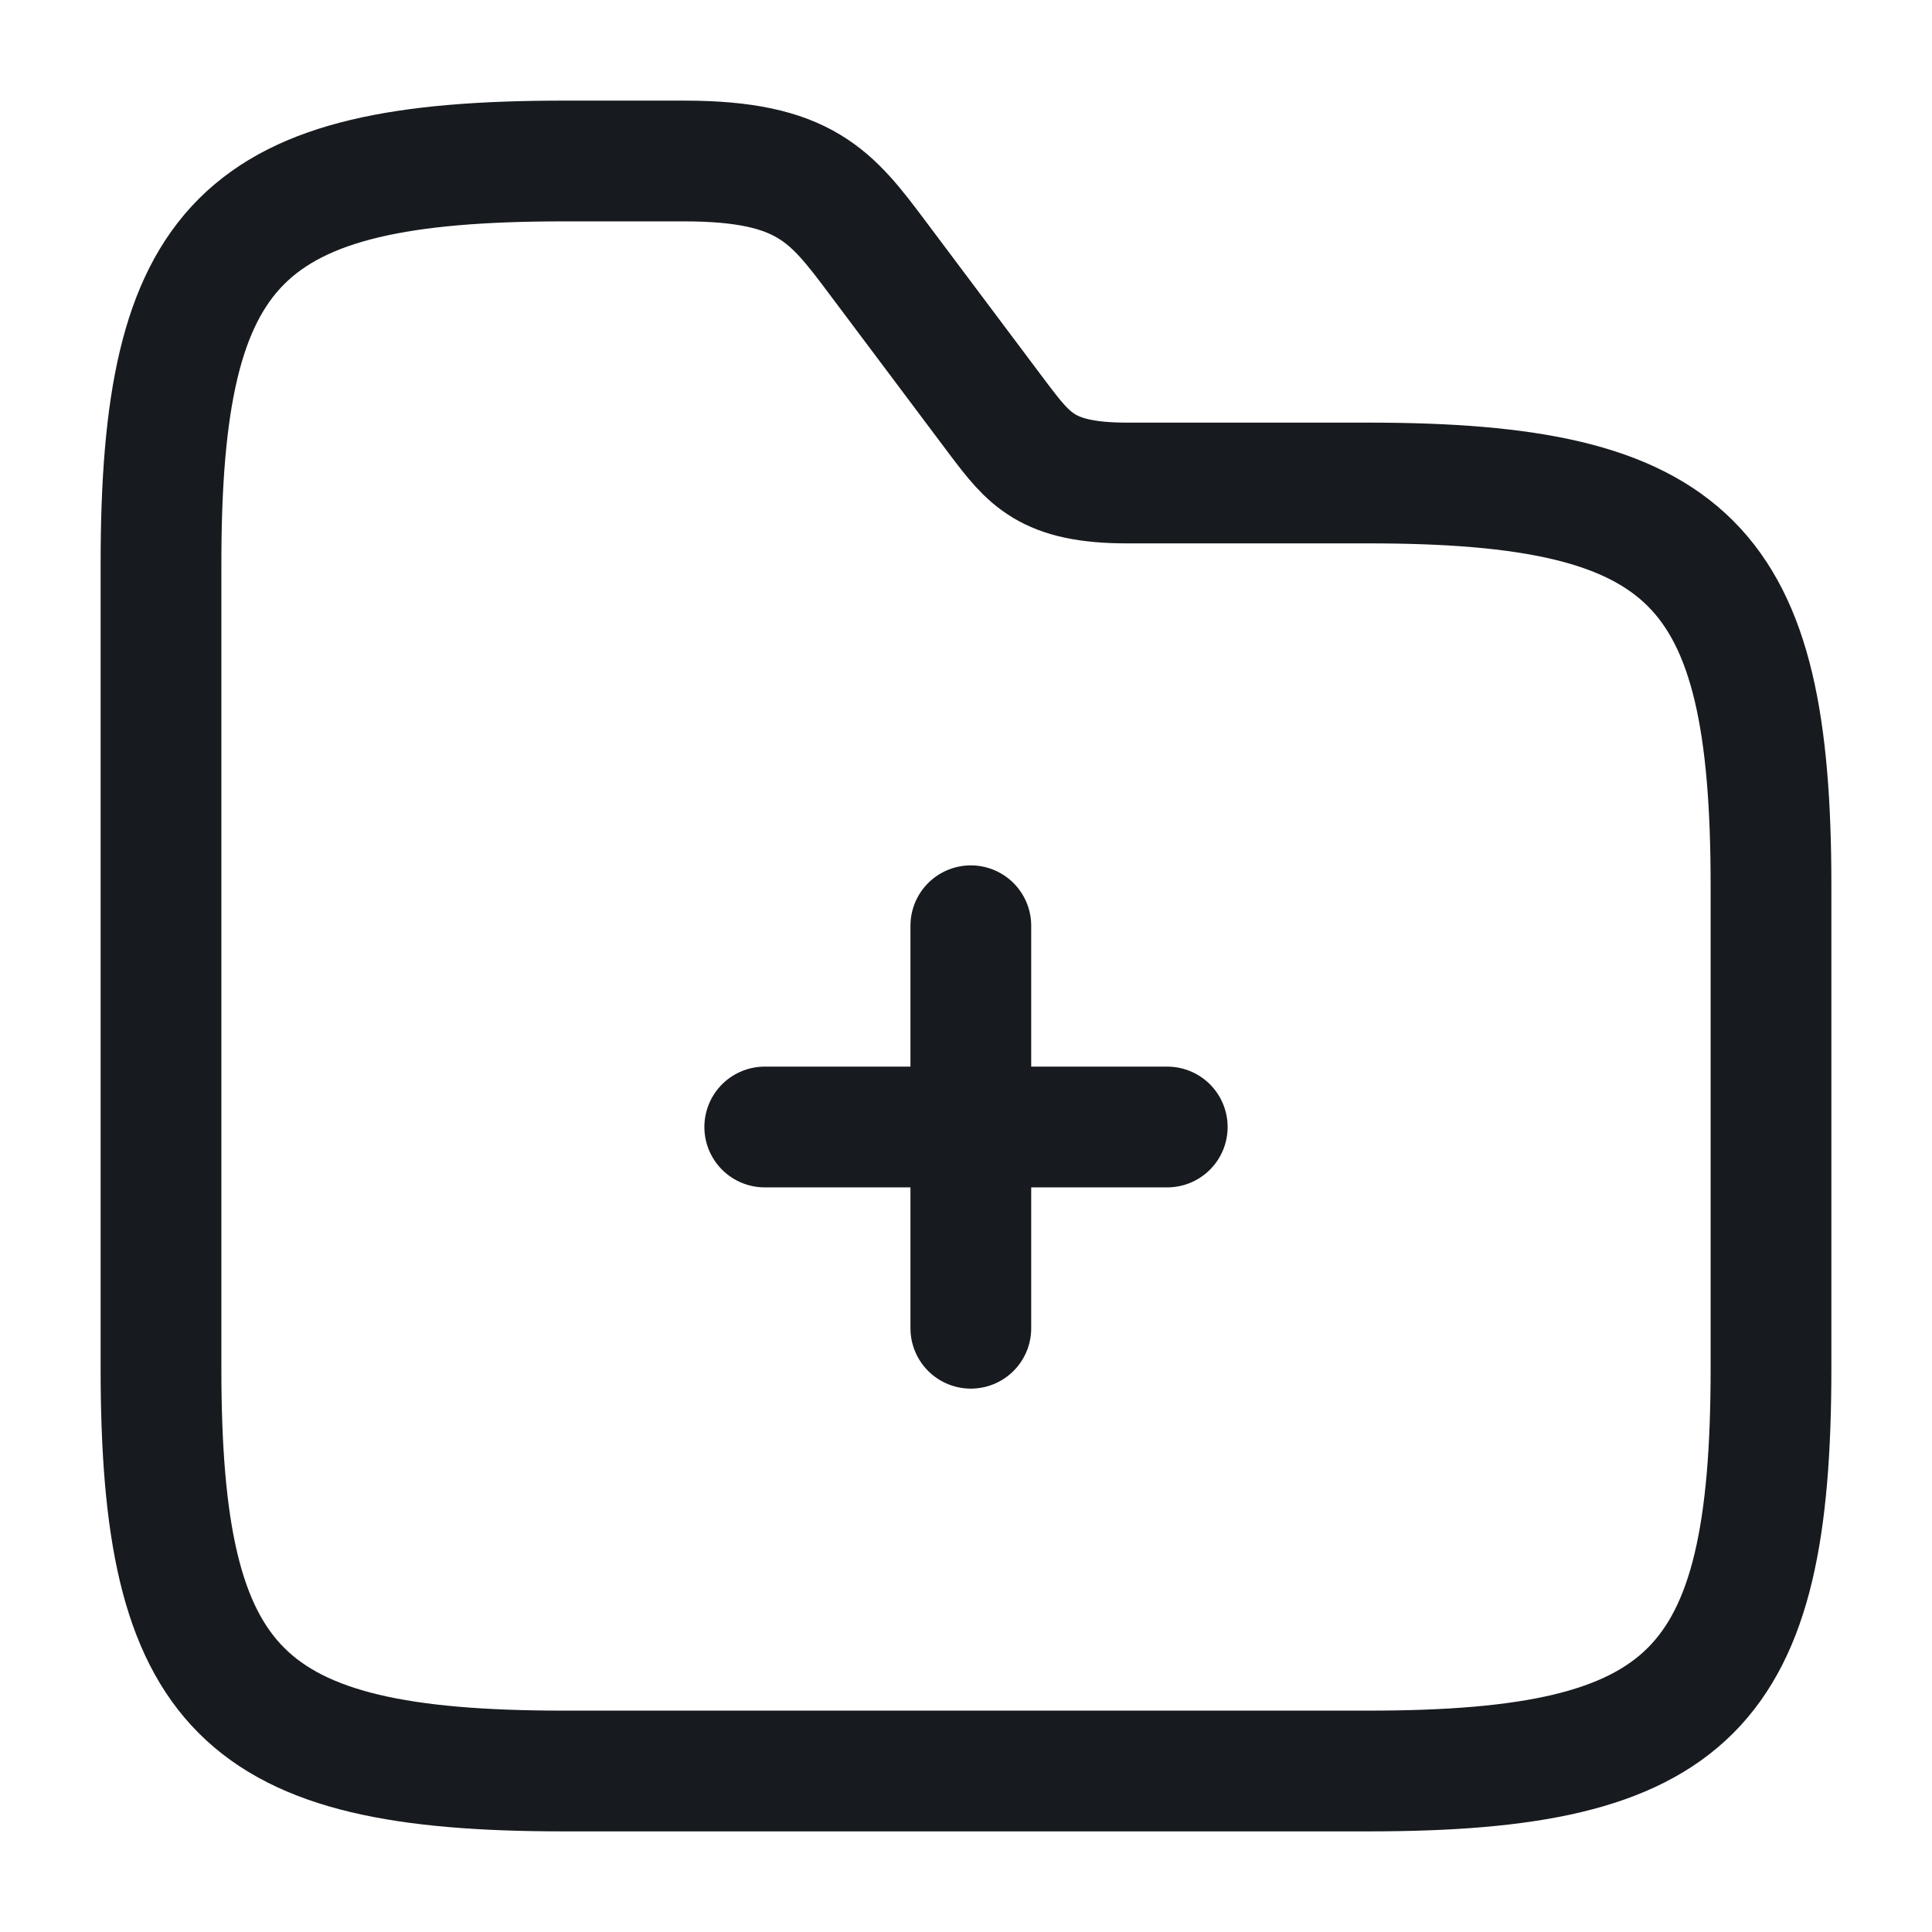
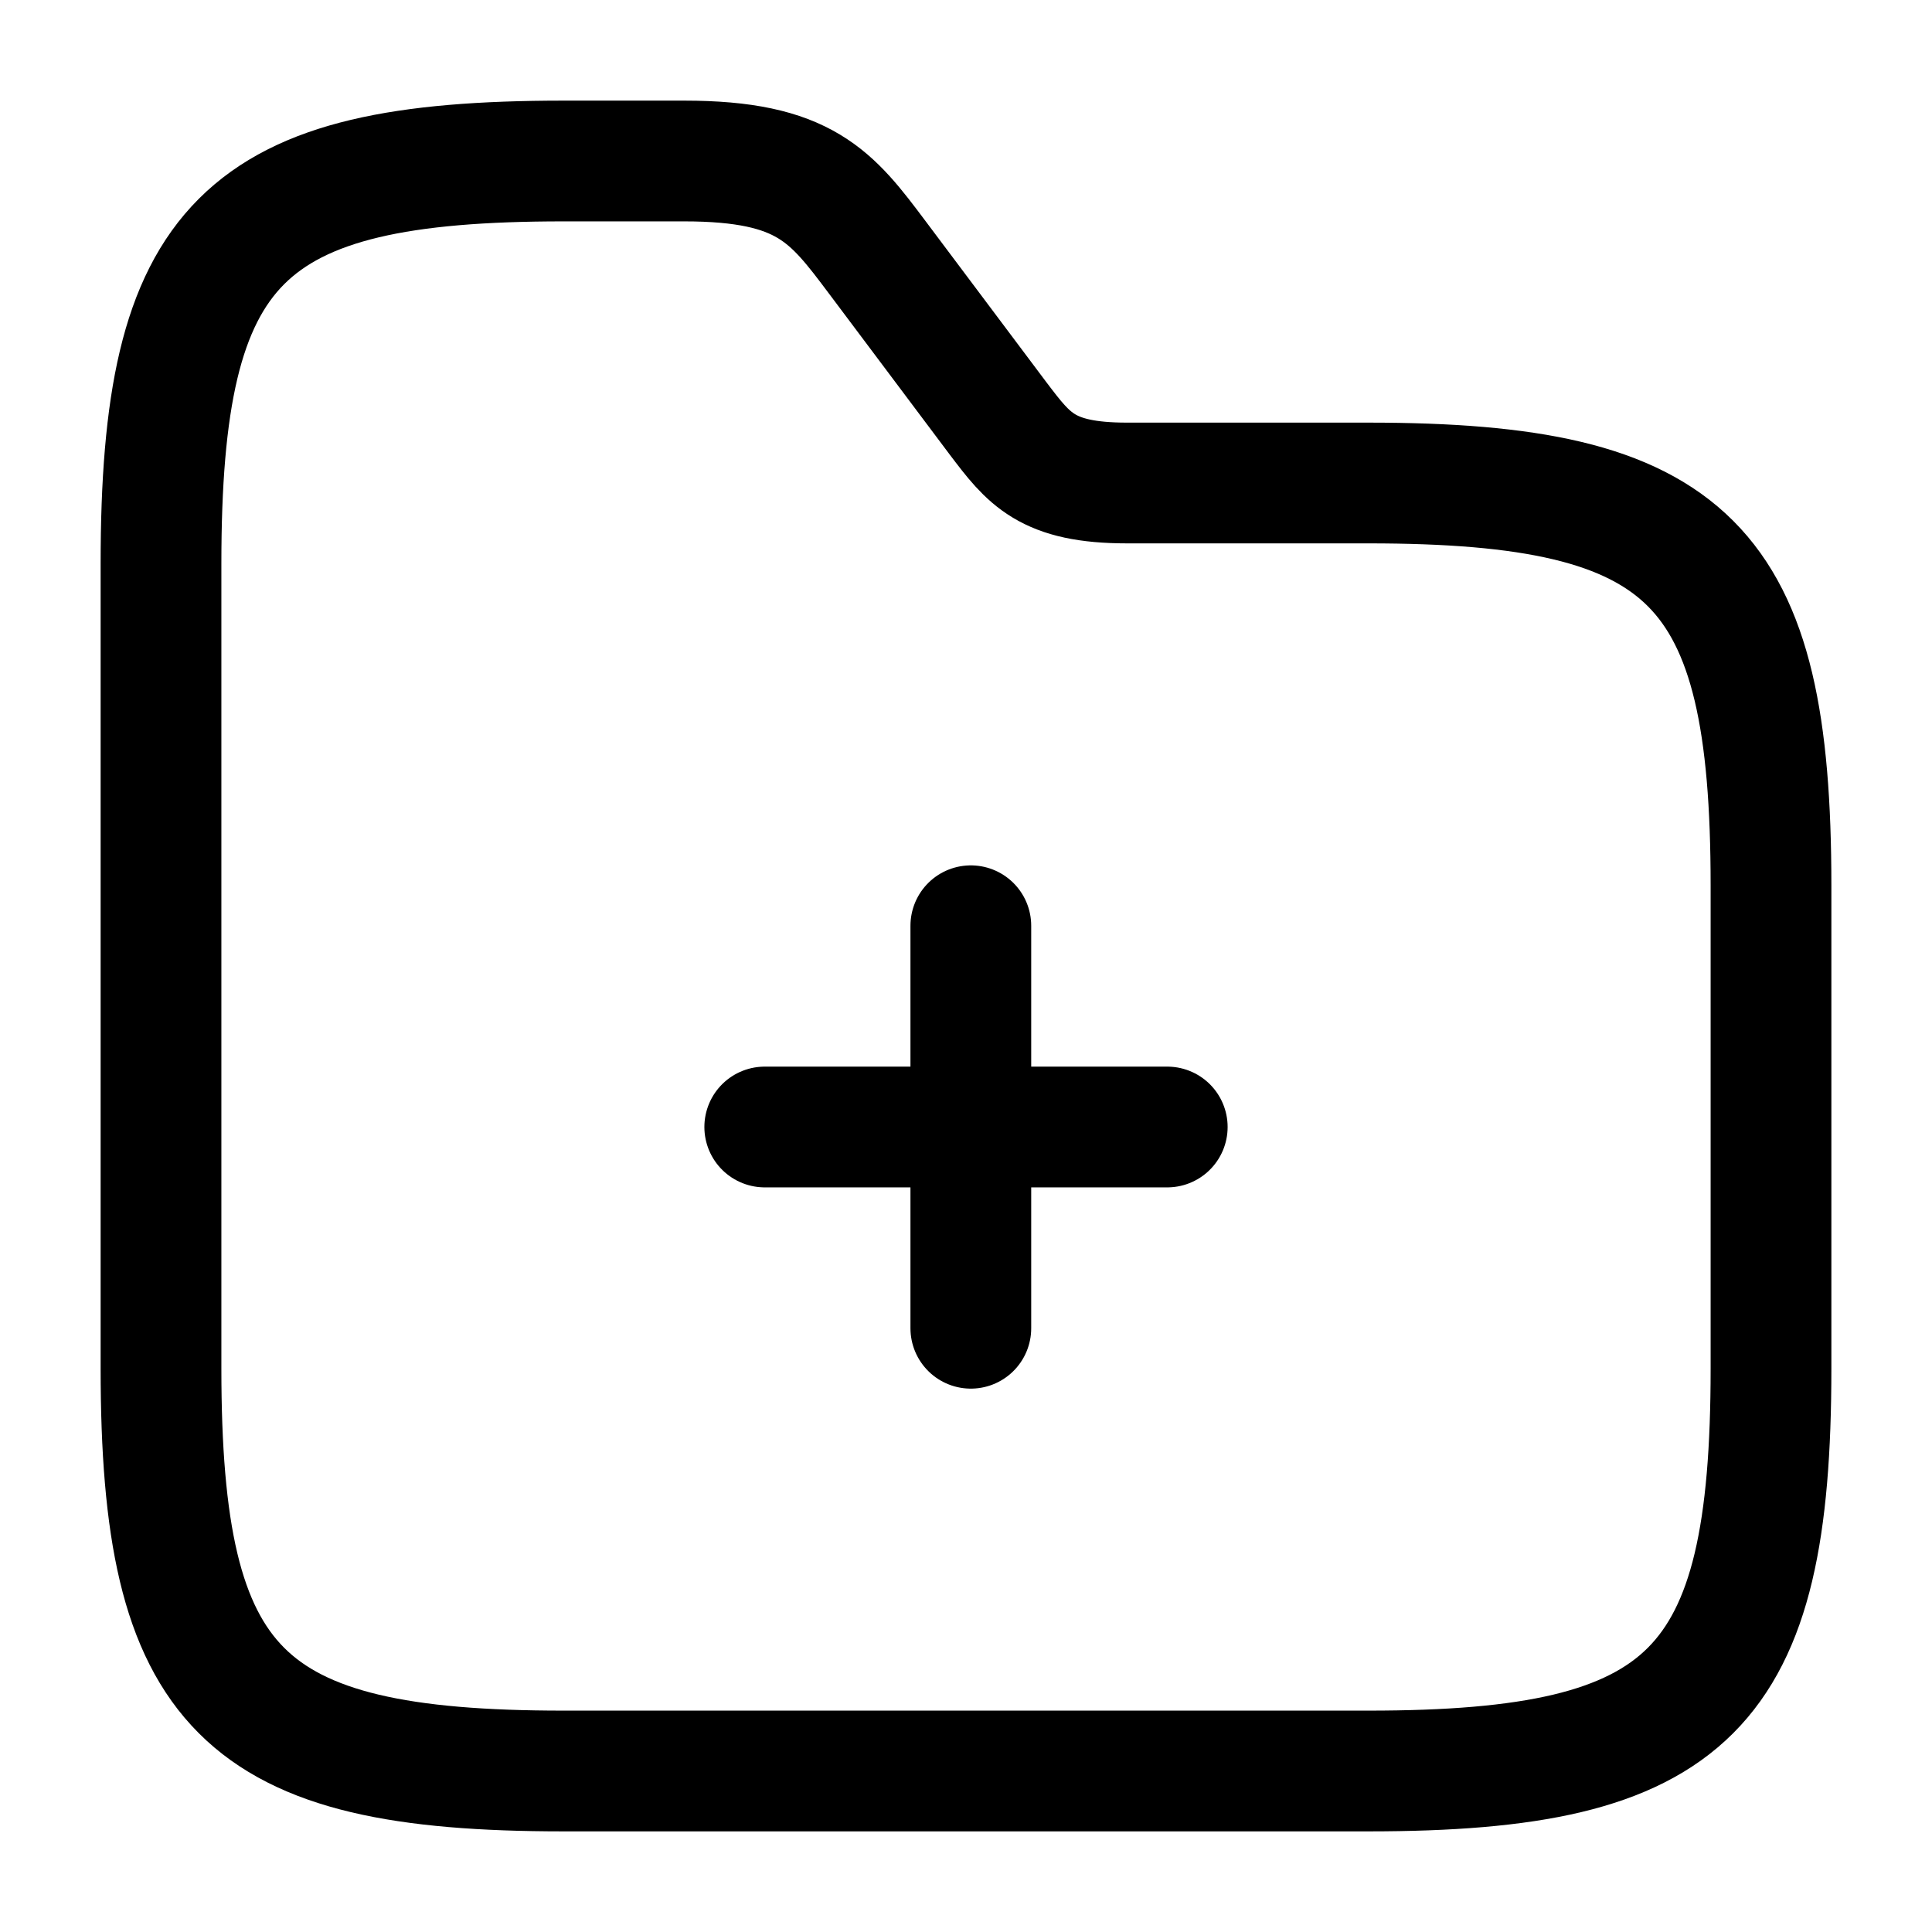
<svg xmlns="http://www.w3.org/2000/svg" width="24" height="24" viewBox="0 0 24 24" fill="none">
-   <path d="M12.06 16.5V11.5" stroke="#171A1E" stroke-width="1.5" stroke-miterlimit="10" stroke-linecap="round" stroke-linejoin="round" />
-   <path d="M14.5 14H9.5" stroke="#171A1E" stroke-width="1.5" stroke-miterlimit="10" stroke-linecap="round" stroke-linejoin="round" />
-   <path d="M22 11V17C22 21 21 22 17 22H7C3 22 2 21 2 17V7C2 3 3 2 7 2H8.5C10 2 10.33 2.44 10.9 3.2L12.4 5.2C12.78 5.7 13 6 14 6H17C21 6 22 7 22 11Z" stroke="#171A1E" stroke-width="1.5" stroke-miterlimit="10" />
+   <path d="M12.06 16.5V11.5" stroke="currentColor" stroke-width="1.5" stroke-miterlimit="10" stroke-linecap="round" stroke-linejoin="round" />
+   <path d="M14.5 14H9.5" stroke="currentColor" stroke-width="1.5" stroke-miterlimit="10" stroke-linecap="round" stroke-linejoin="round" />
+   <path d="M22 11V17C22 21 21 22 17 22H7C3 22 2 21 2 17V7C2 3 3 2 7 2H8.5C10 2 10.33 2.44 10.9 3.2L12.4 5.2C12.78 5.7 13 6 14 6H17C21 6 22 7 22 11Z" stroke="currentColor" stroke-width="1.5" stroke-miterlimit="10" />
</svg>
